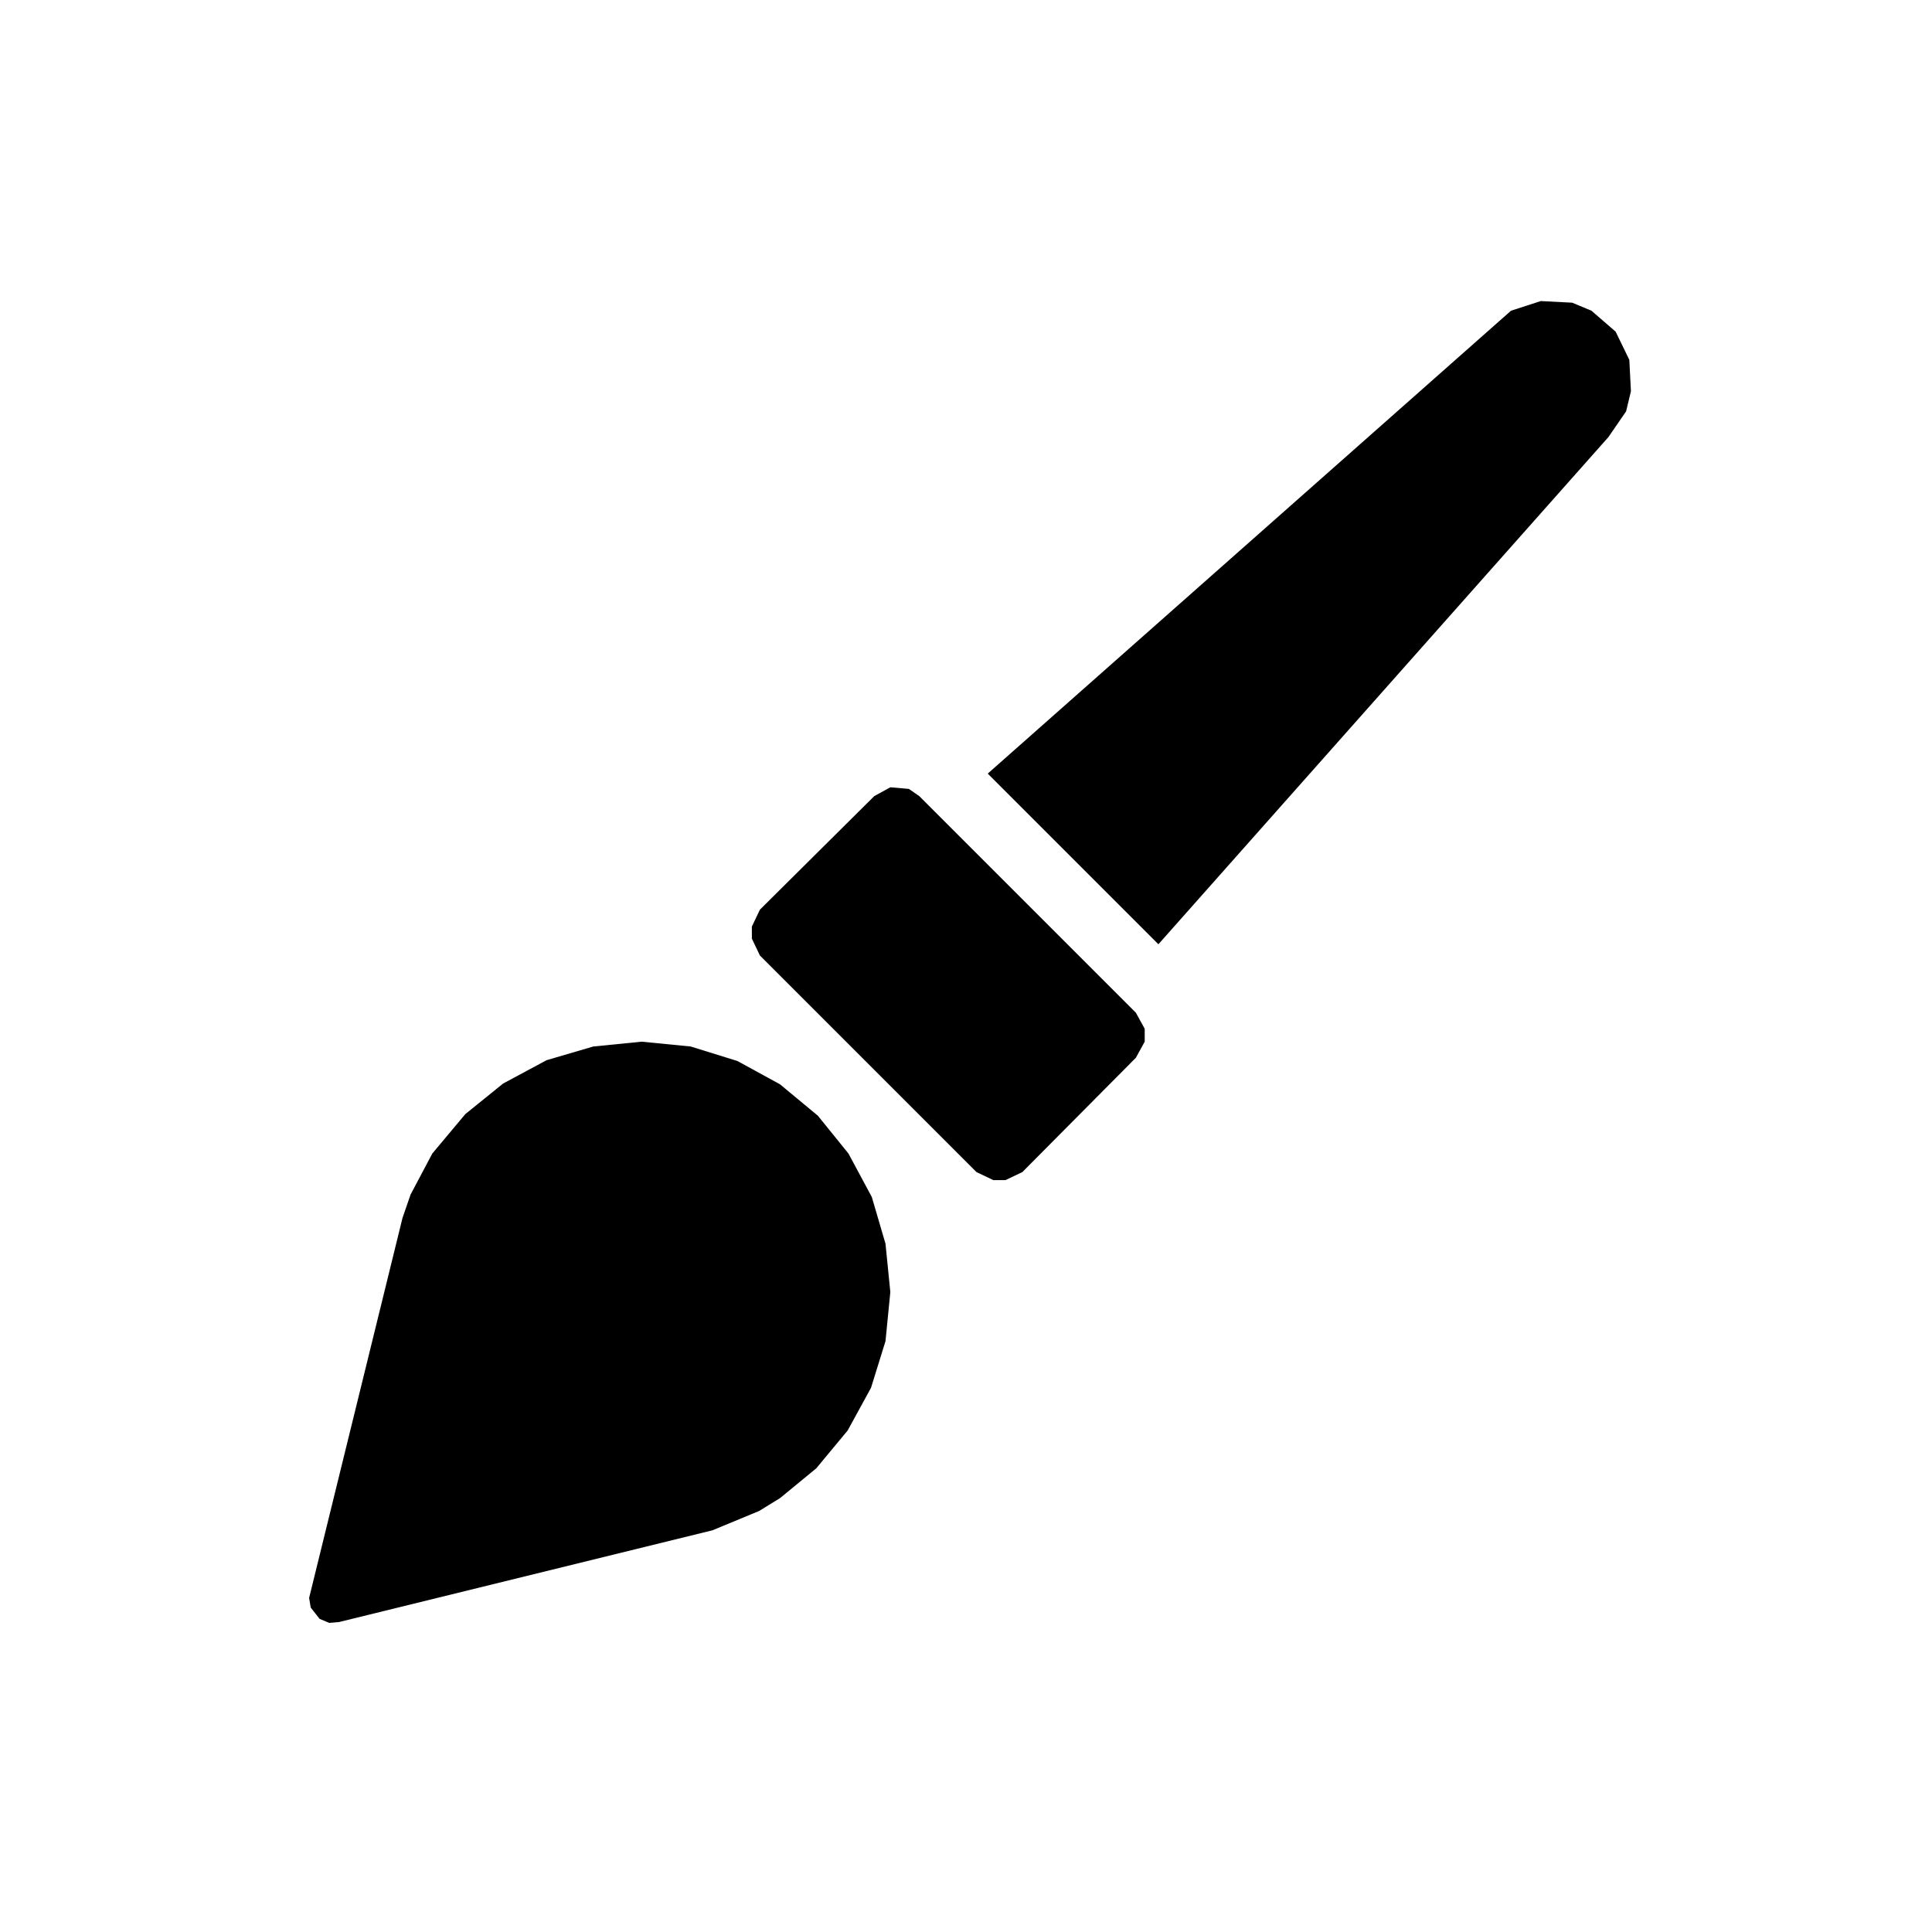
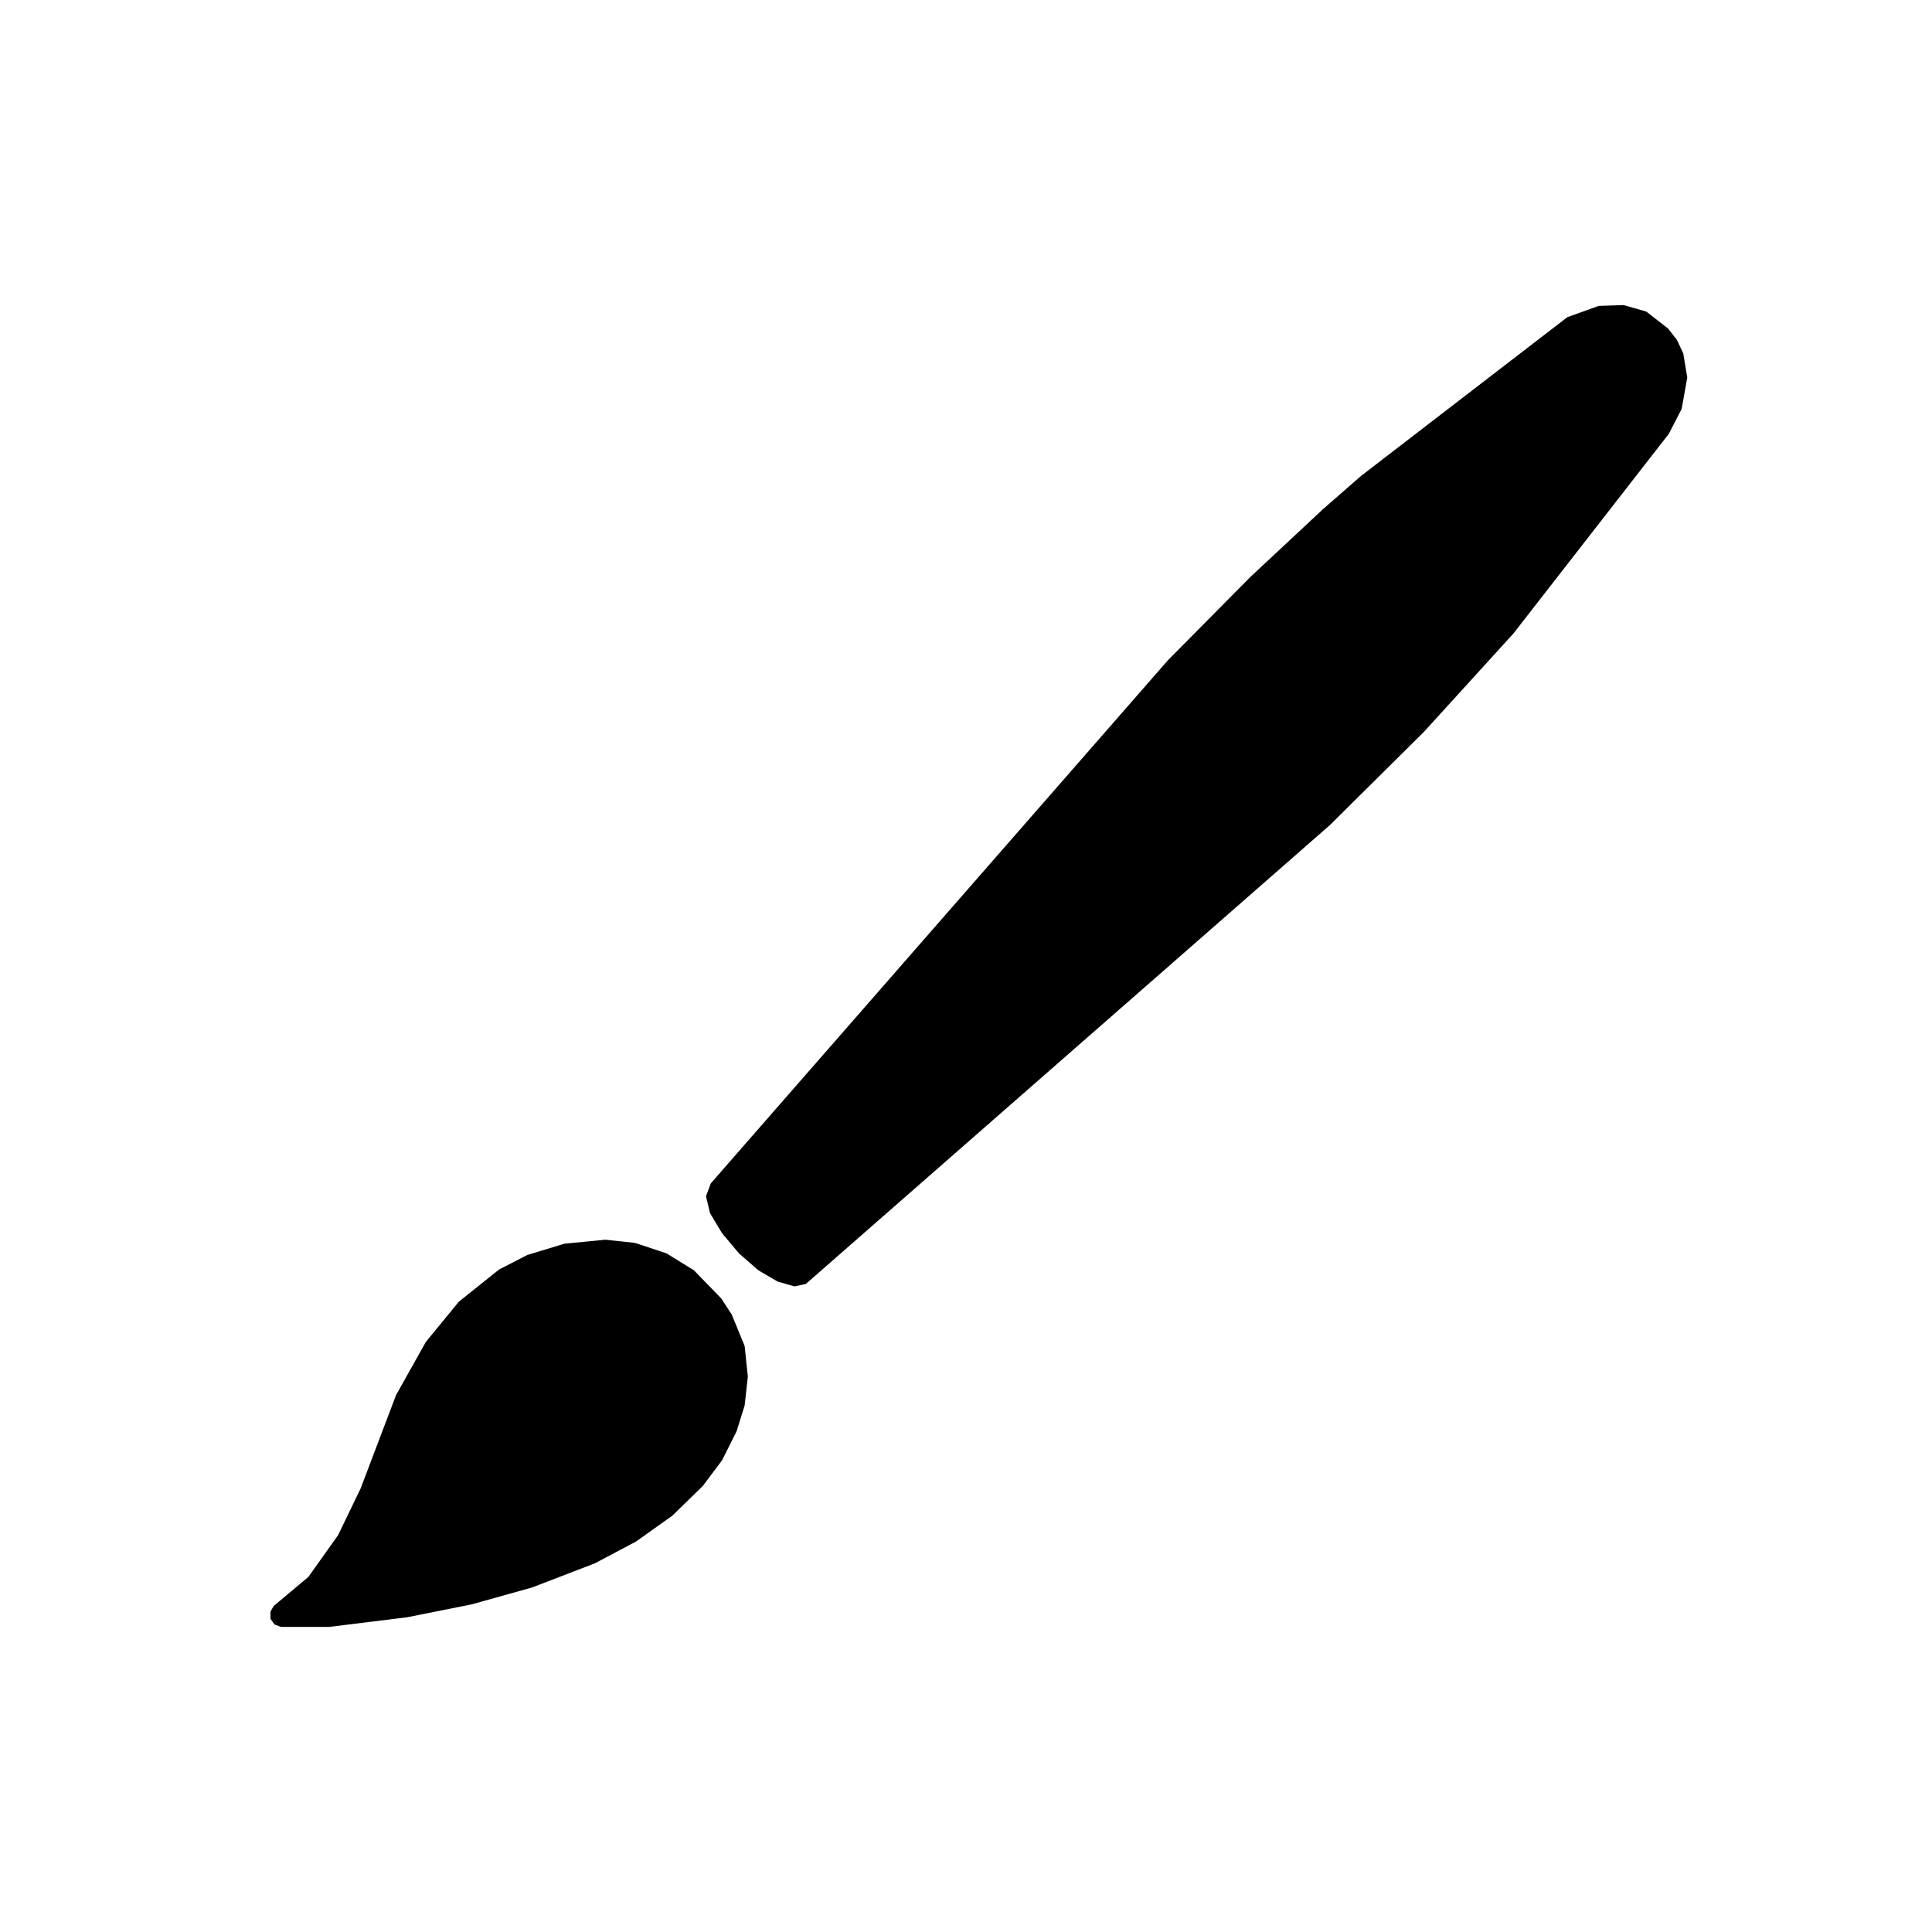
<svg xmlns="http://www.w3.org/2000/svg" viewBox="0 0 24 24">
-   <path fill="currentColor" fill-rule="evenodd" d="M3.84 19.85L3.86 19.97L3.97 20.11L4.09 20.16L4.21 20.15L8.85 19.01L9.43 18.77L9.69 18.61L10.14 18.24L10.53 17.77L10.82 17.24L11 16.66L11.06 16.05L11 15.45L10.83 14.87L10.54 14.33L10.16 13.86L9.69 13.47L9.16 13.18L8.58 13L7.97 12.94L7.37 13L6.79 13.17L6.25 13.46L5.78 13.84L5.37 14.33L5.1 14.84L5 15.13ZM11.29 9.8L11.06 9.78L10.86 9.89L9.44 11.3L9.34 11.51L9.34 11.66L9.44 11.87L12.13 14.56L12.34 14.66L12.49 14.66L12.7 14.56L14.11 13.14L14.22 12.94L14.22 12.78L14.11 12.58L11.42 9.89ZM19.98 5.43L20.2 5.11L20.26 4.86L20.24 4.47L20.07 4.12L19.77 3.86L19.53 3.76L19.14 3.74L18.77 3.86L12.27 9.61L14.39 11.73Z" />
+   <path fill="currentColor" fill-rule="evenodd" d="M8.83 14.7L8.77 14.86L8.82 15.07L8.97 15.32L9.18 15.57L9.42 15.78L9.66 15.92L9.87 15.98L10.01 15.95L16.52 10.25L17.69 9.09L18.8 7.87L20.73 5.39L20.89 5.08L20.96 4.69L20.91 4.39L20.83 4.22L20.72 4.08L20.45 3.87L20.17 3.79L19.86 3.8L19.47 3.94L16.91 5.91L16.44 6.32L15.53 7.17L14.51 8.2ZM3.4 19.95L3.36 20.02L3.36 20.11L3.41 20.18L3.49 20.21L4.09 20.21L5.06 20.09L5.86 19.93L6.61 19.72L7.39 19.42L7.9 19.15L8.35 18.83L8.73 18.46L8.97 18.14L9.15 17.78L9.25 17.46L9.29 17.1L9.25 16.72L9.09 16.33L8.96 16.13L8.62 15.78L8.28 15.57L7.89 15.44L7.52 15.4L7.01 15.45L6.55 15.59L6.2 15.77L5.7 16.17L5.29 16.67L4.92 17.33L4.48 18.49L4.2 19.07L3.83 19.59Z" />
</svg>
